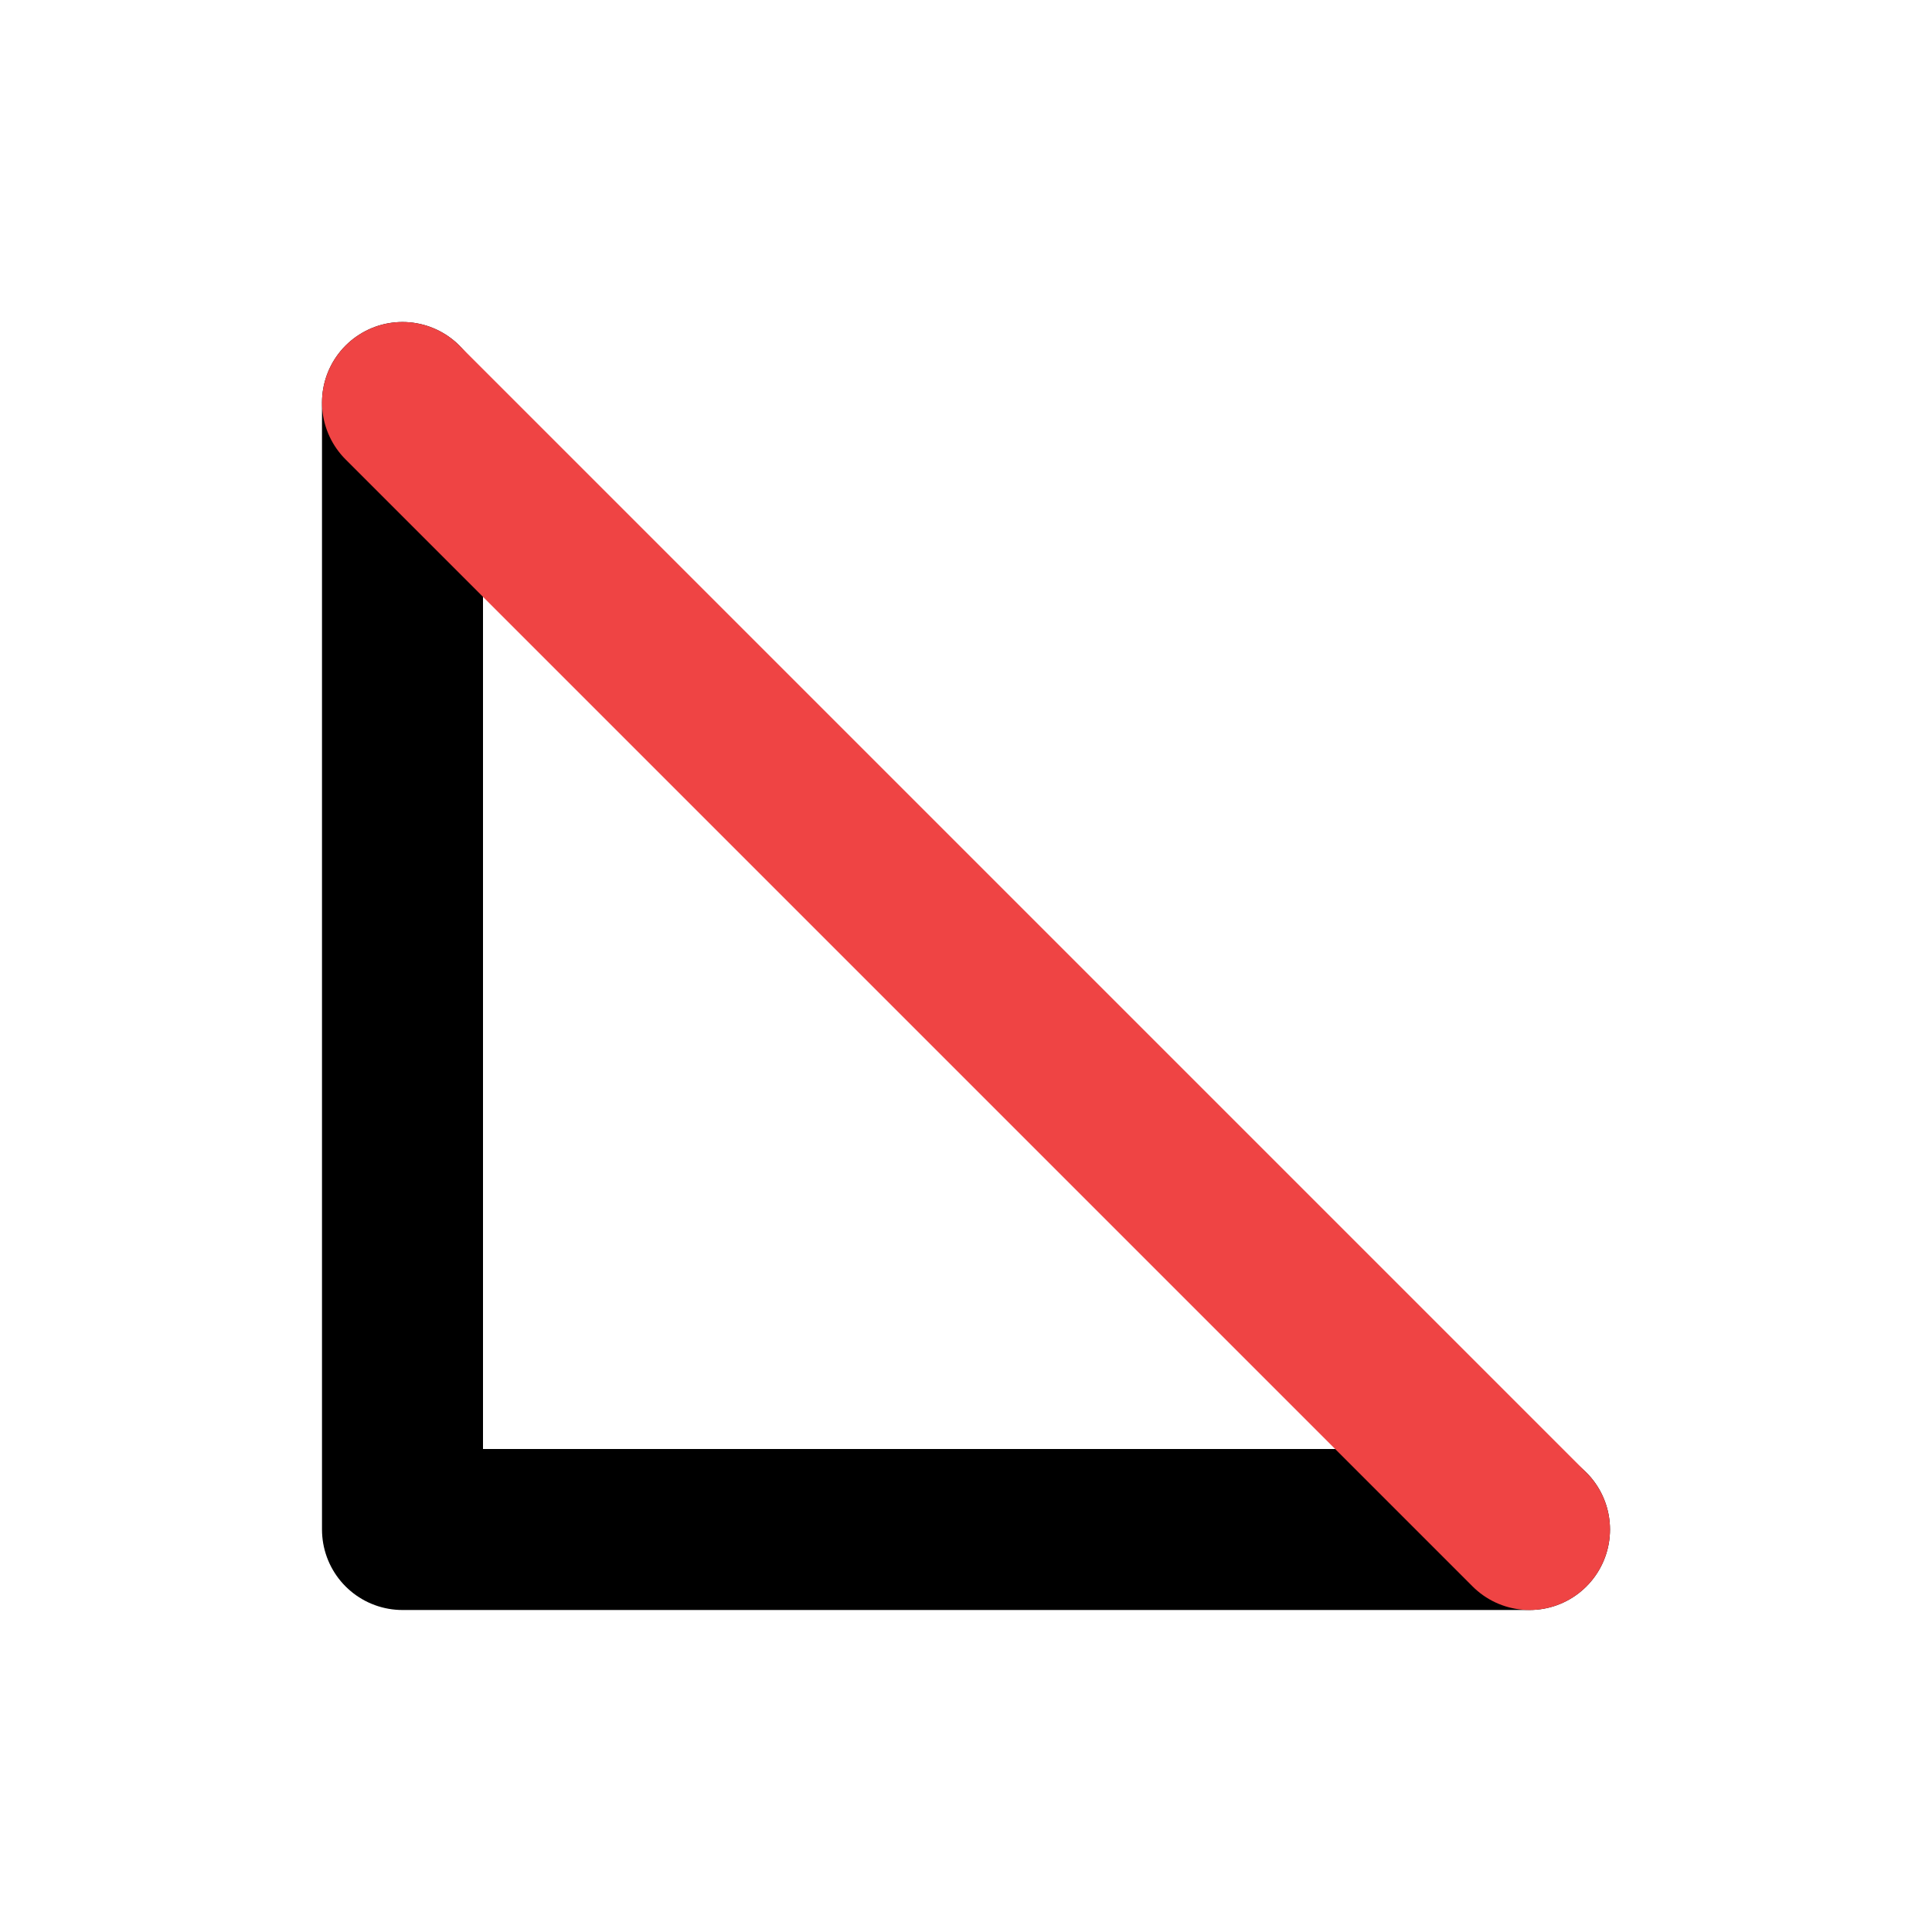
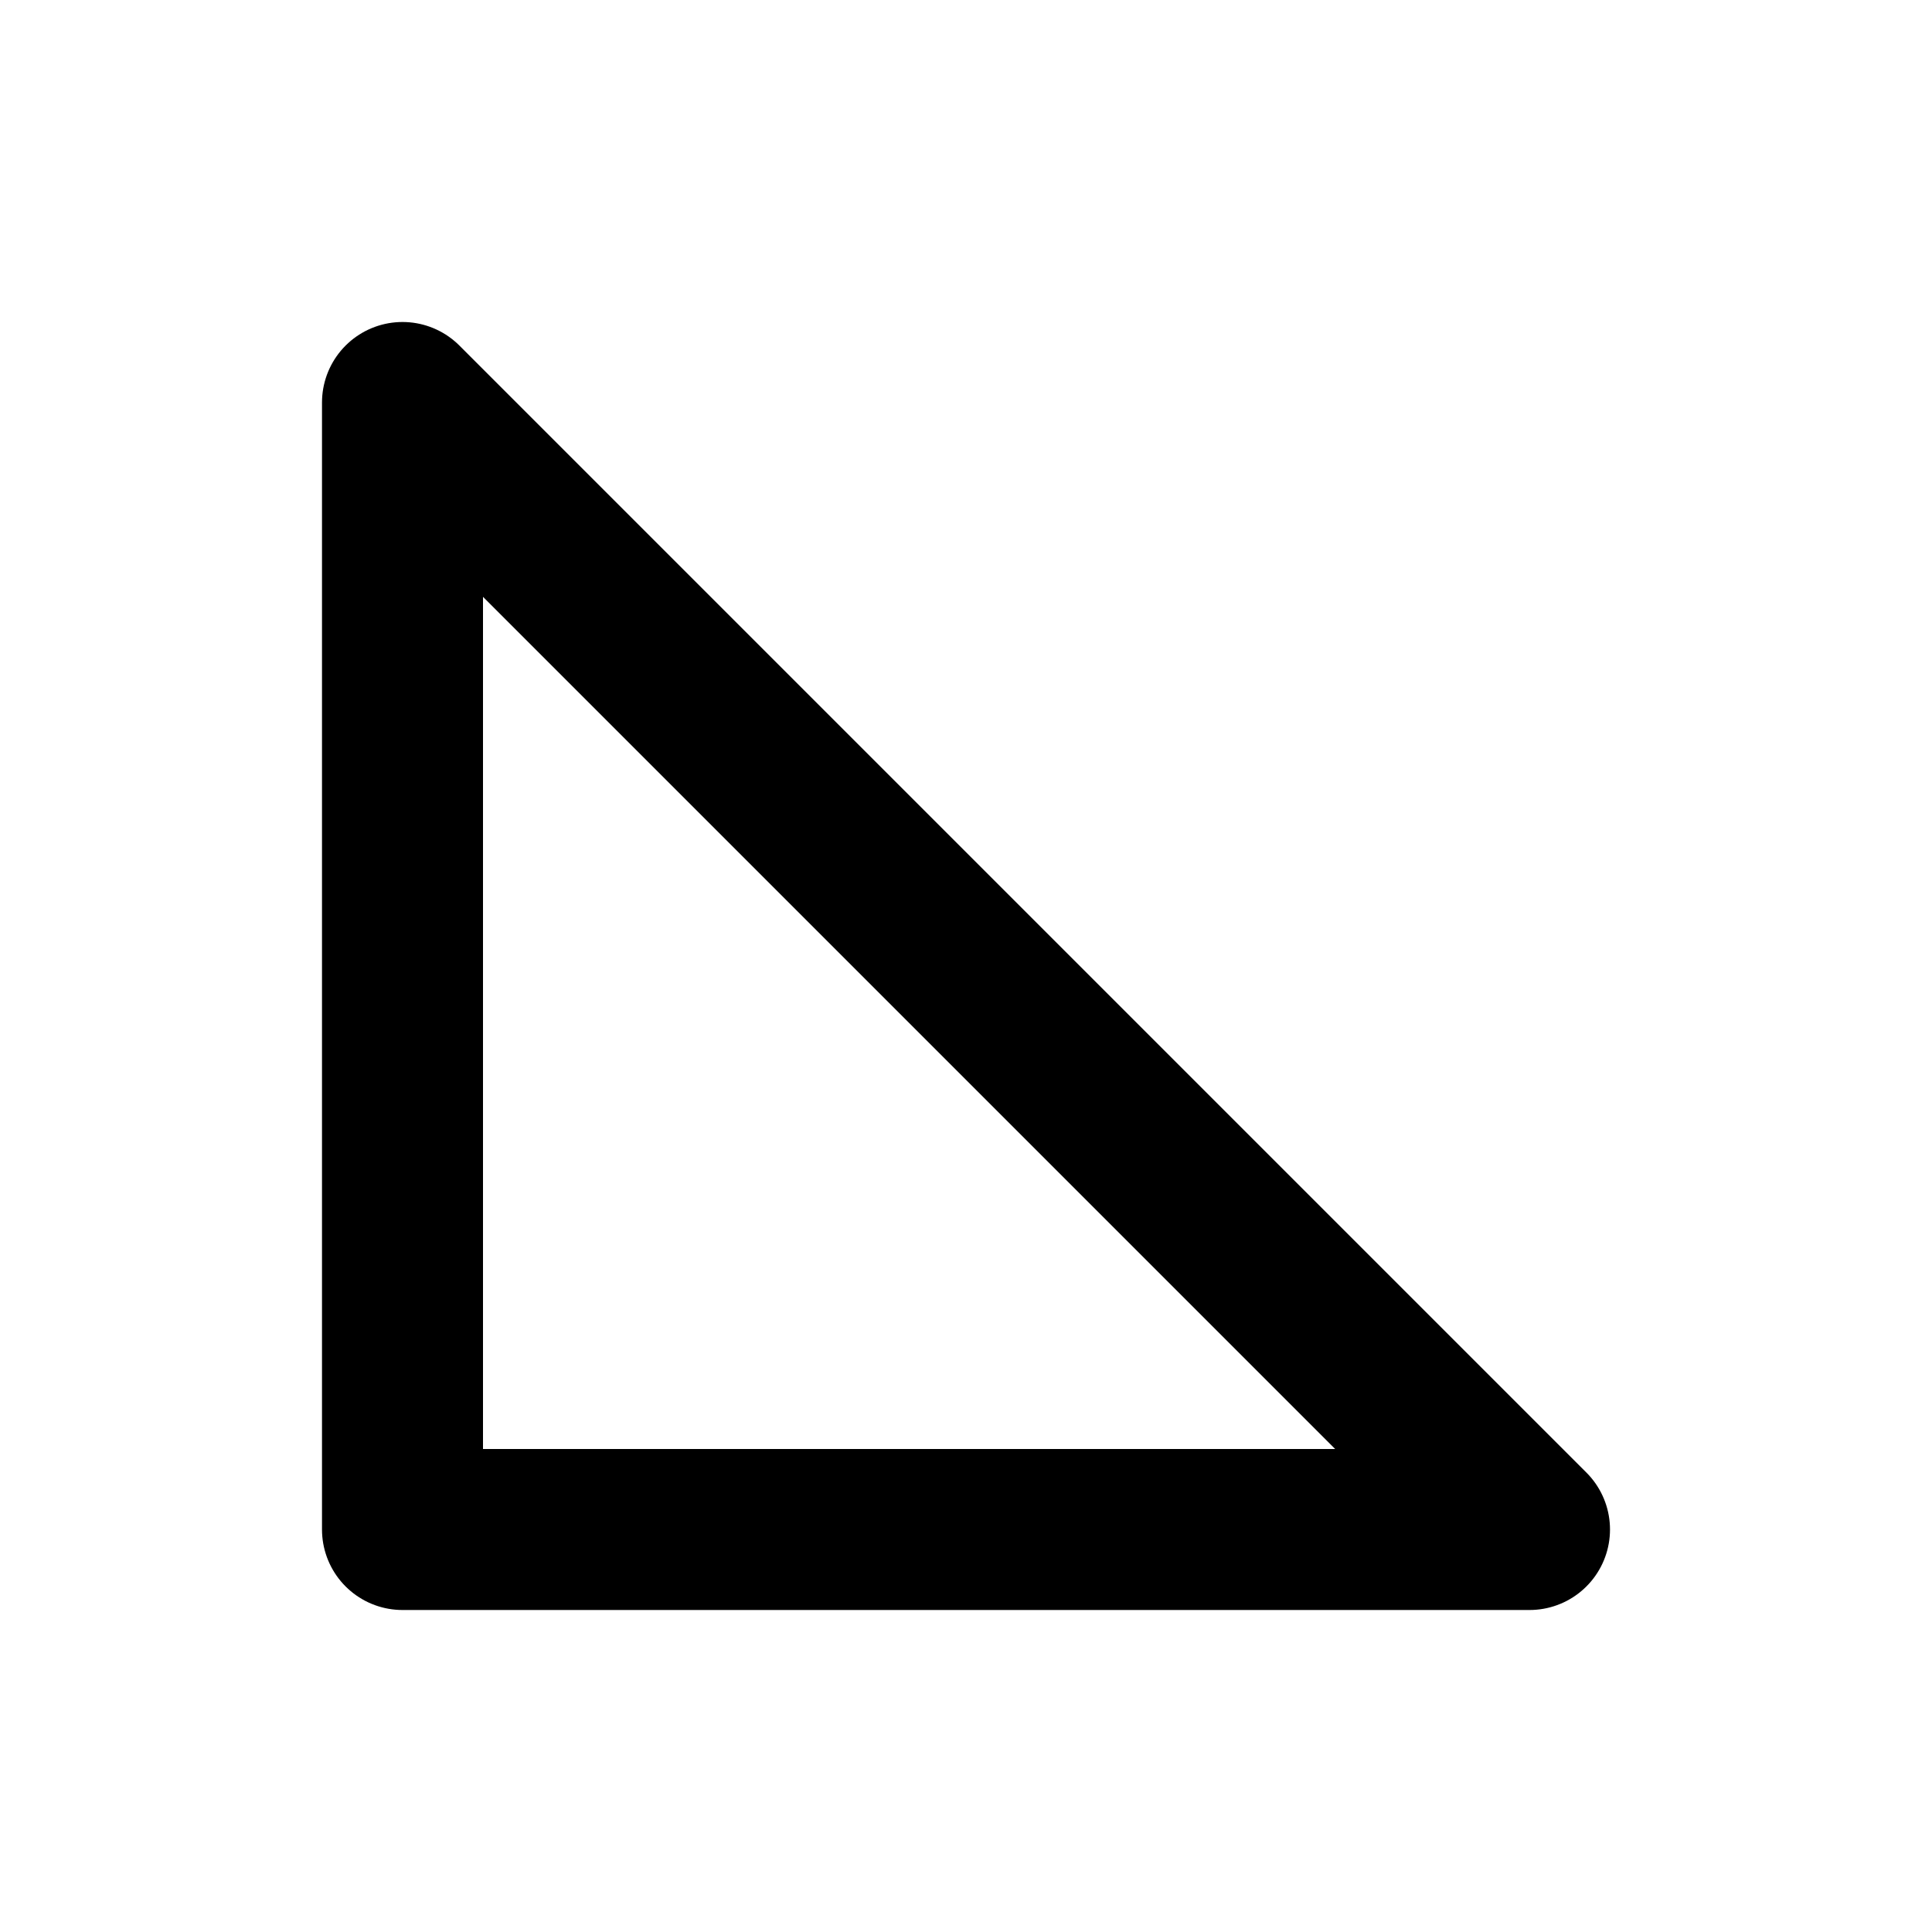
<svg xmlns="http://www.w3.org/2000/svg" viewBox="0 0 24 24" fill="none" stroke="currentColor" stroke-width="2" stroke-linecap="round" stroke-linejoin="round">
-   <path d="M5 5 L5 19 L19 19" />
-   <path stroke="#ef4444" d="M19 19 L5 5" />
+   <path d="M5 5 L5 19 L19 19 Z" />
</svg>
